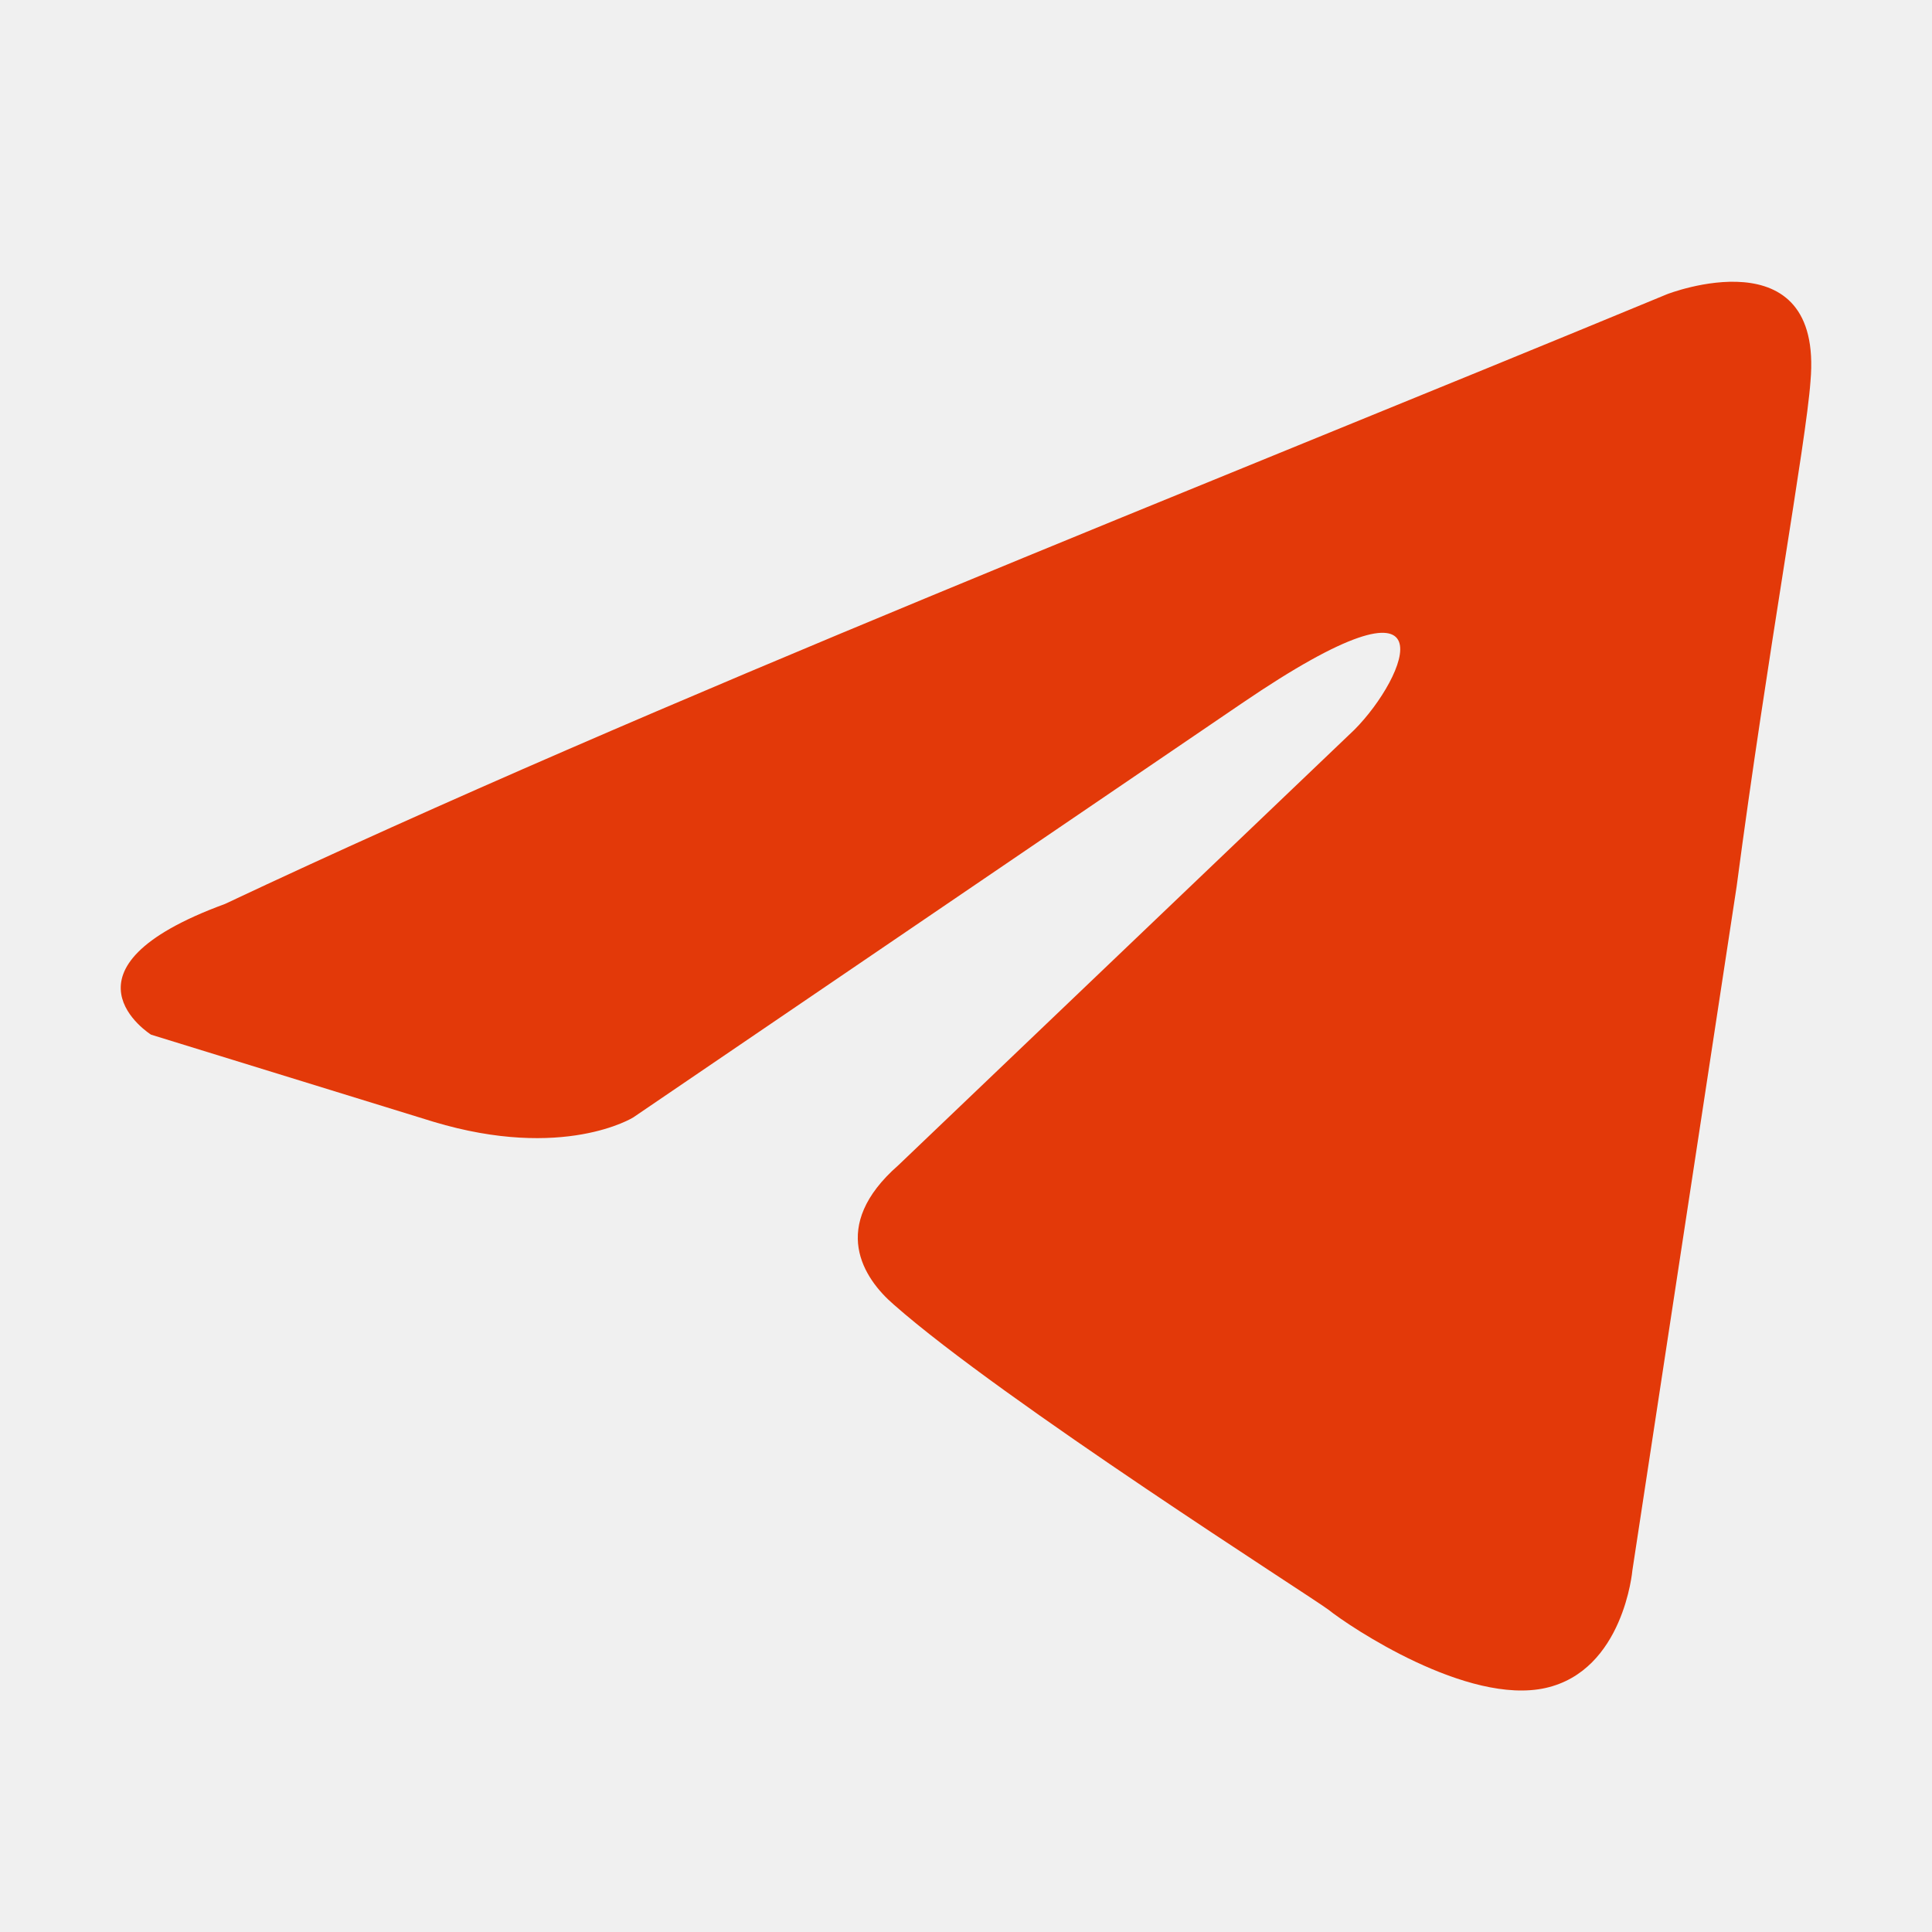
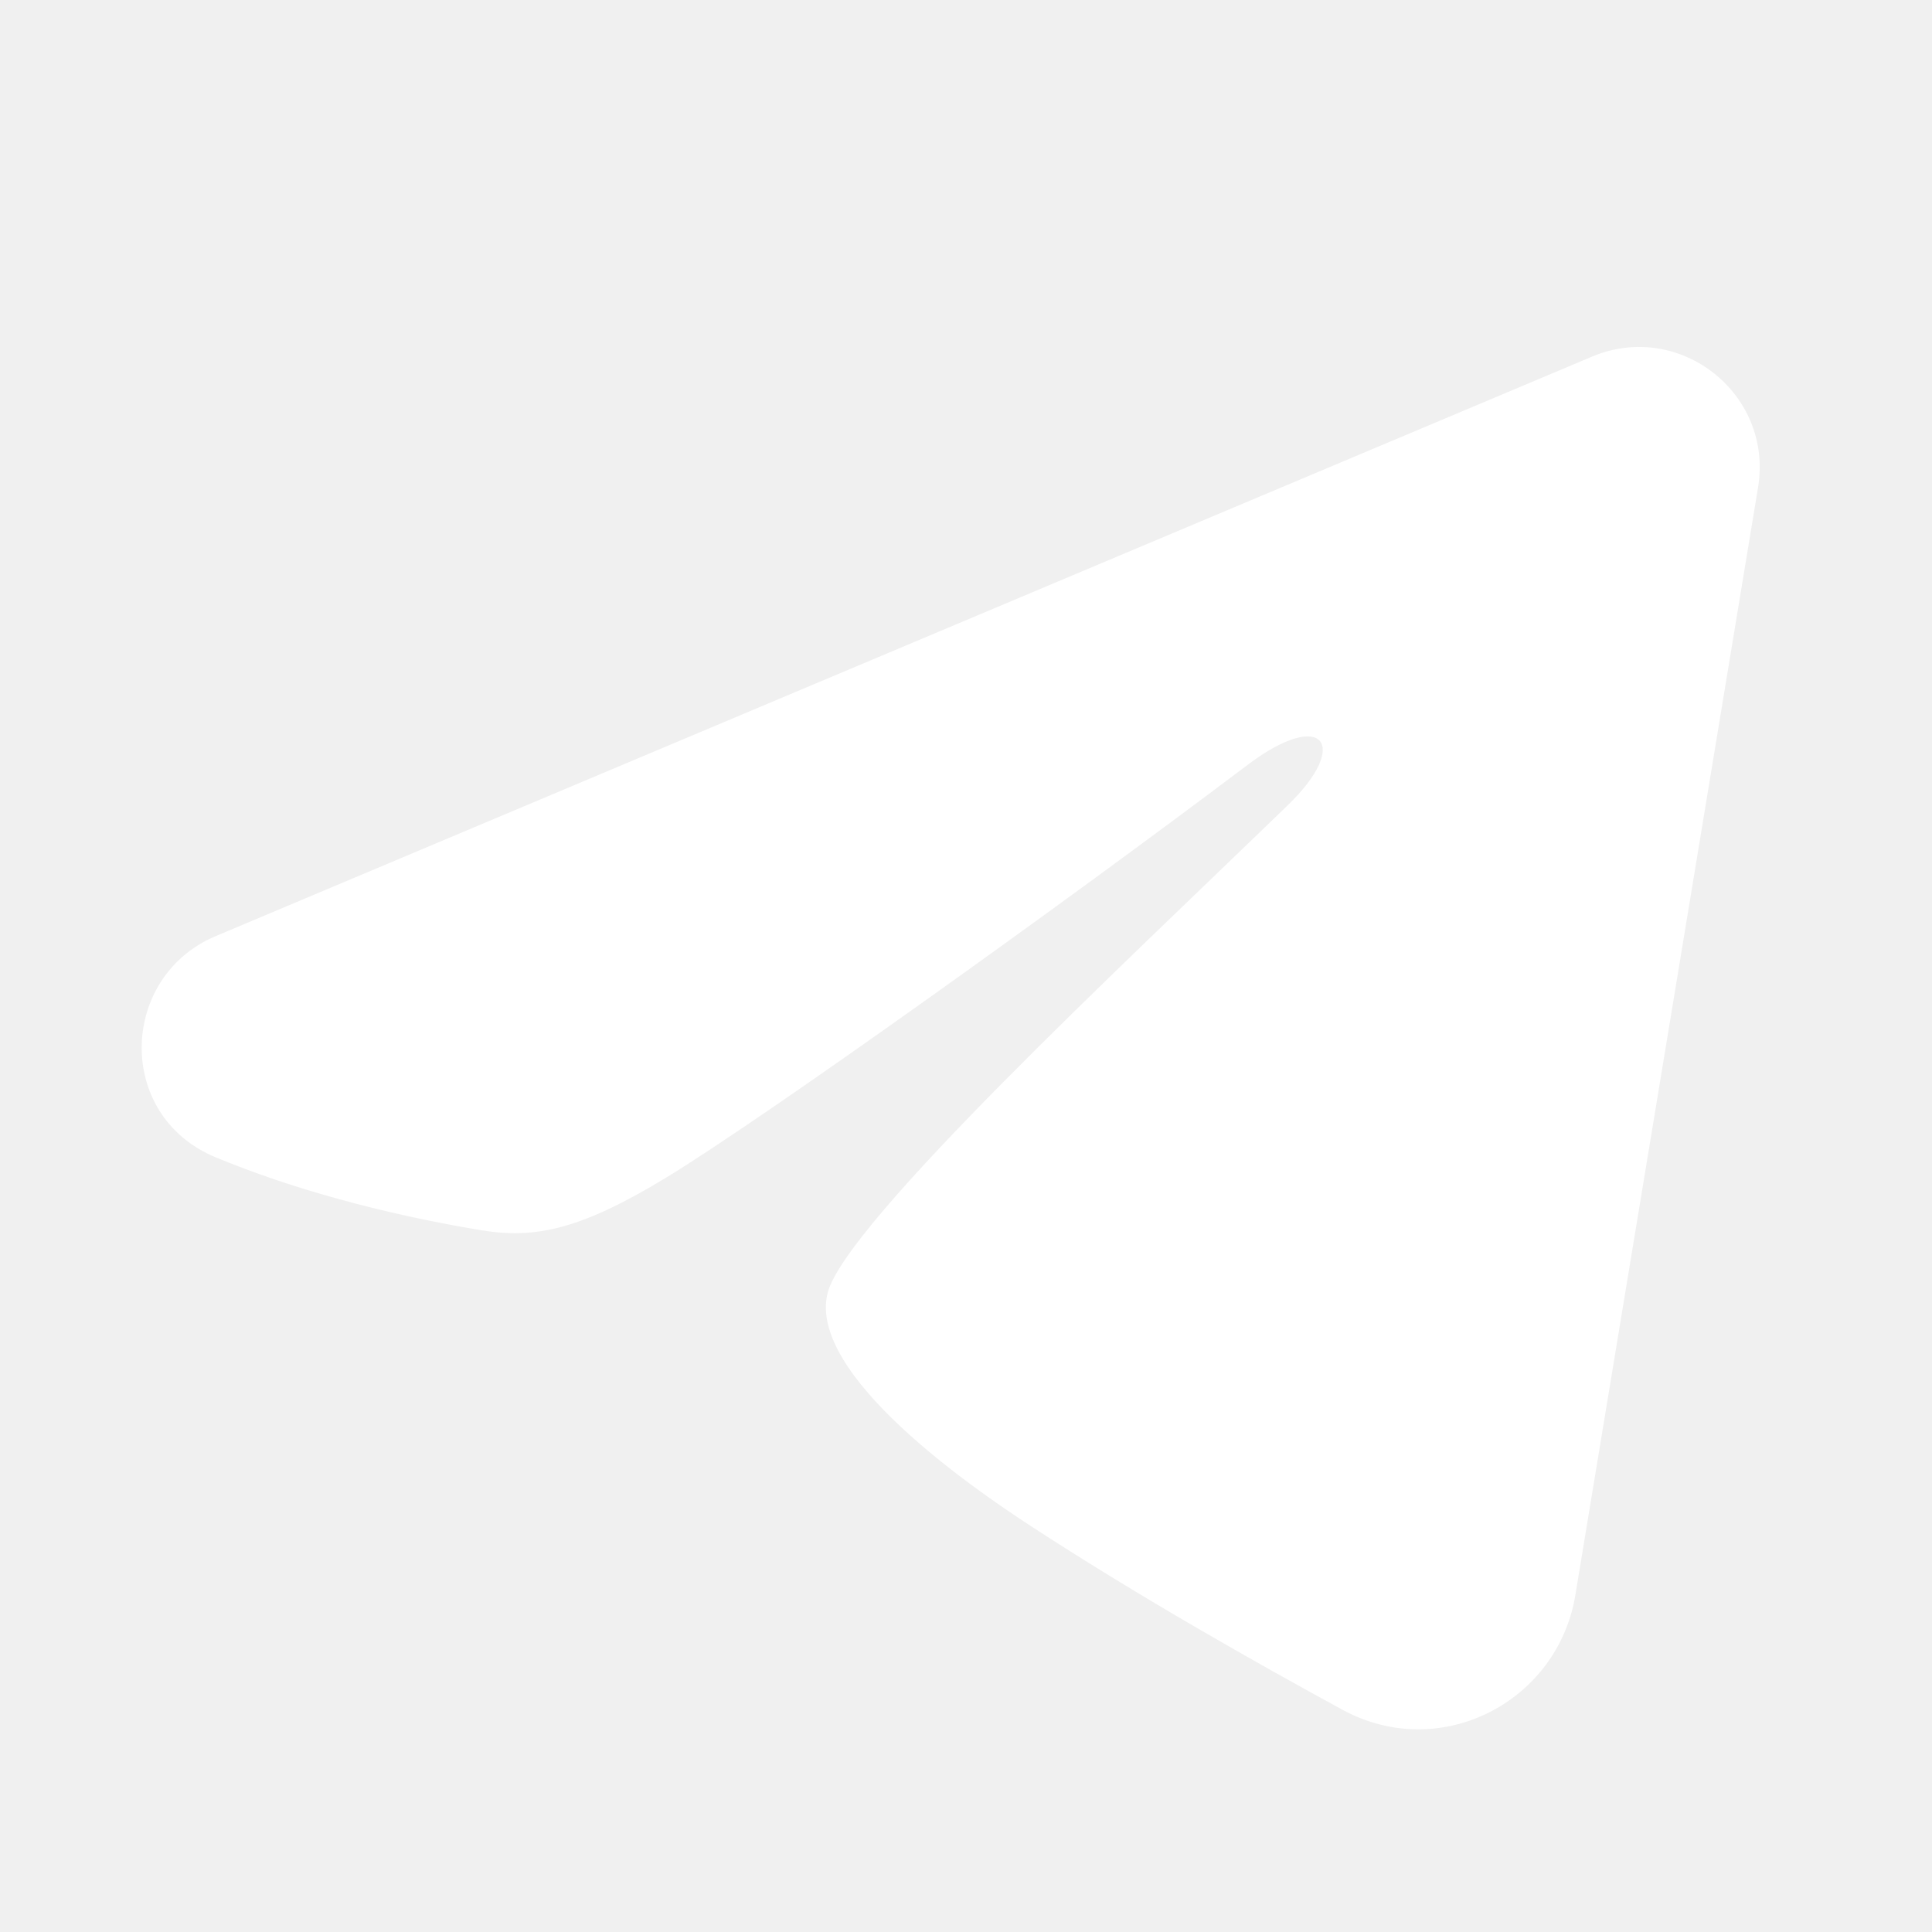
- <svg xmlns="http://www.w3.org/2000/svg" width="150px" height="150px" viewBox="0 0 48 48" fill="none">
+ <svg xmlns="http://www.w3.org/2000/svg" width="150px" height="150px" viewBox="0 0 24 24" version="1.1" fill="#000000">
  <g id="SVGRepo_bgCarrier" stroke-width="0" />
-   <g id="SVGRepo_tracerCarrier" stroke-linecap="round" stroke-linejoin="round" stroke="#CCCCCC" stroke-width="1.536" />
+   <g id="SVGRepo_tracerCarrier" stroke-linecap="round" stroke-linejoin="round" />
  <g id="SVGRepo_iconCarrier">
-     <path d="M41.419 7.309C41.419 7.309 45.305 5.794 44.981 9.473C44.873 10.988 43.902 16.291 43.146 22.026L40.556 39.016C40.556 39.016 40.34 41.505 38.397 41.938C36.455 42.37 33.541 40.423 33.001 39.99C32.569 39.665 24.907 34.795 22.209 32.415C21.453 31.765 20.59 30.467 22.317 28.952L33.649 18.131C34.944 16.832 36.239 13.802 30.843 17.481L15.733 27.762C15.733 27.762 14.006 28.844 10.769 27.87L3.753 25.706C3.753 25.706 1.163 24.082 5.588 22.459C16.381 17.373 29.655 12.179 41.419 7.309Z" fill="#e33909" />
+     <g id="页面-1" stroke="none" stroke-width="1" fill="none" fill-rule="evenodd">
+       <g id="Brand" transform="translate(-672, -48)">
+         <g id="telegram_fill" transform="translate(672, 48)">
+           <path d="M24,0 L24,24 L0,24 L0,0 L24,0 Z M12.593,23.258 L12.582,23.26 L12.511,23.295 L12.492,23.299 L12.492,23.299 L12.477,23.295 L12.406,23.26 C12.396,23.256 12.387,23.259 12.382,23.265 L12.378,23.276 L12.361,23.703 L12.366,23.723 L12.377,23.736 L12.48,23.81 L12.495,23.814 L12.495,23.814 L12.507,23.81 L12.611,23.736 L12.623,23.72 L12.623,23.72 L12.627,23.703 L12.61,23.276 C12.608,23.266 12.601,23.259 12.593,23.258 L12.593,23.258 Z M12.858,23.145 L12.845,23.147 L12.66,23.24 L12.65,23.25 L12.65,23.25 L12.647,23.261 L12.665,23.691 L12.67,23.703 L12.67,23.703 L12.678,23.71 L12.879,23.803 C12.891,23.807 12.902,23.803 12.908,23.795 L12.912,23.781 L12.878,23.167 C12.875,23.155 12.867,23.147 12.858,23.145 L12.858,23.145 Z M12.143,23.147 C12.133,23.142 12.122,23.145 12.116,23.153 L12.11,23.167 L12.076,23.781 C12.075,23.793 12.083,23.802 12.093,23.805 L12.108,23.803 L12.309,23.71 L12.319,23.702 L12.319,23.702 L12.323,23.691 L12.34,23.261 L12.337,23.249 L12.337,23.249 L12.328,23.24 L12.143,23.147 Z" id="MingCute" fill-rule="nonzero"> </path>
+           <path d="M19.777,4.43 C20.865,3.972 22.032,4.892 21.839,6.056 L19.57,19.813 C19.352,21.14 17.895,21.901 16.678,21.24 C15.66,20.686 14.149,19.835 12.787,18.945 C12.107,18.501 10.025,17.077 10.281,16.062 C10.5,15.195 14,11.938 16,10 C16.786,9.239 16.428,8.799 15.5,9.5 C13.198,11.238 9.503,13.881 8.281,14.625 C7.203,15.281 6.64,15.393 5.969,15.281 C4.743,15.077 3.606,14.761 2.678,14.376 C1.424,13.856 1.485,12.132 2.677,11.63 L19.777,4.43 Z" id="路径" fill="#ffffff"> </path>
+         </g>
+       </g>
+     </g>
  </g>
</svg>
